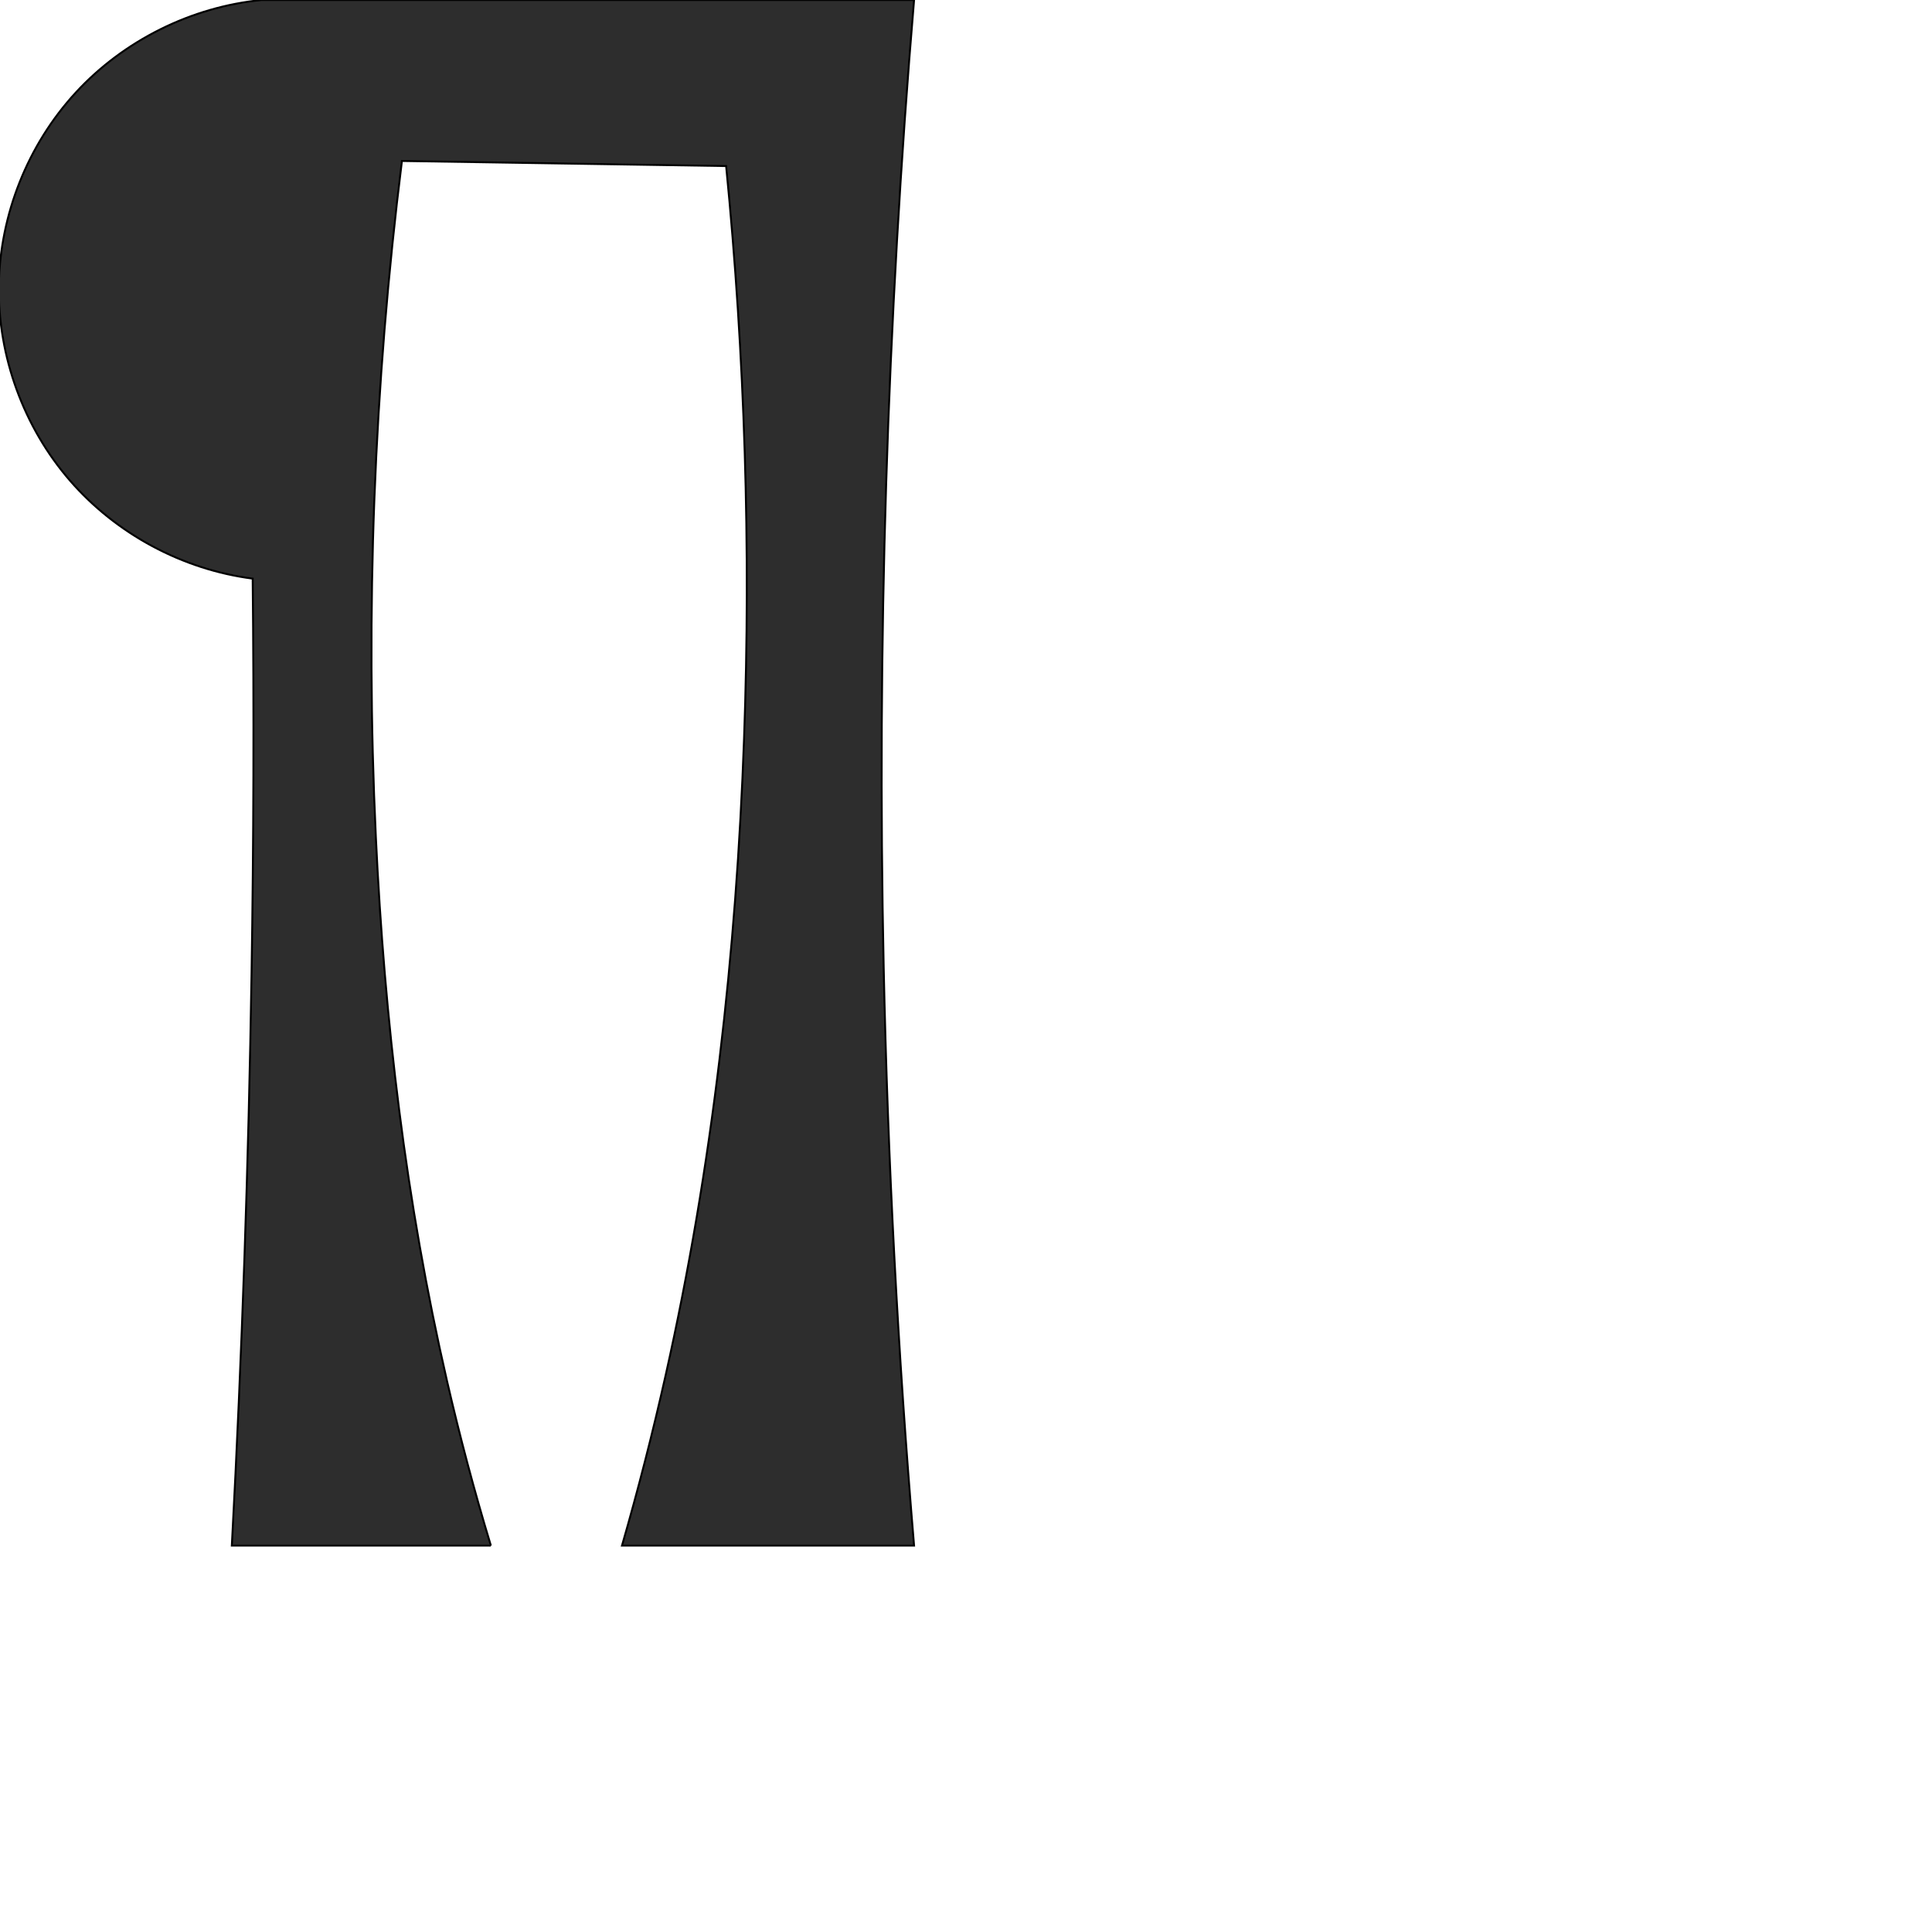
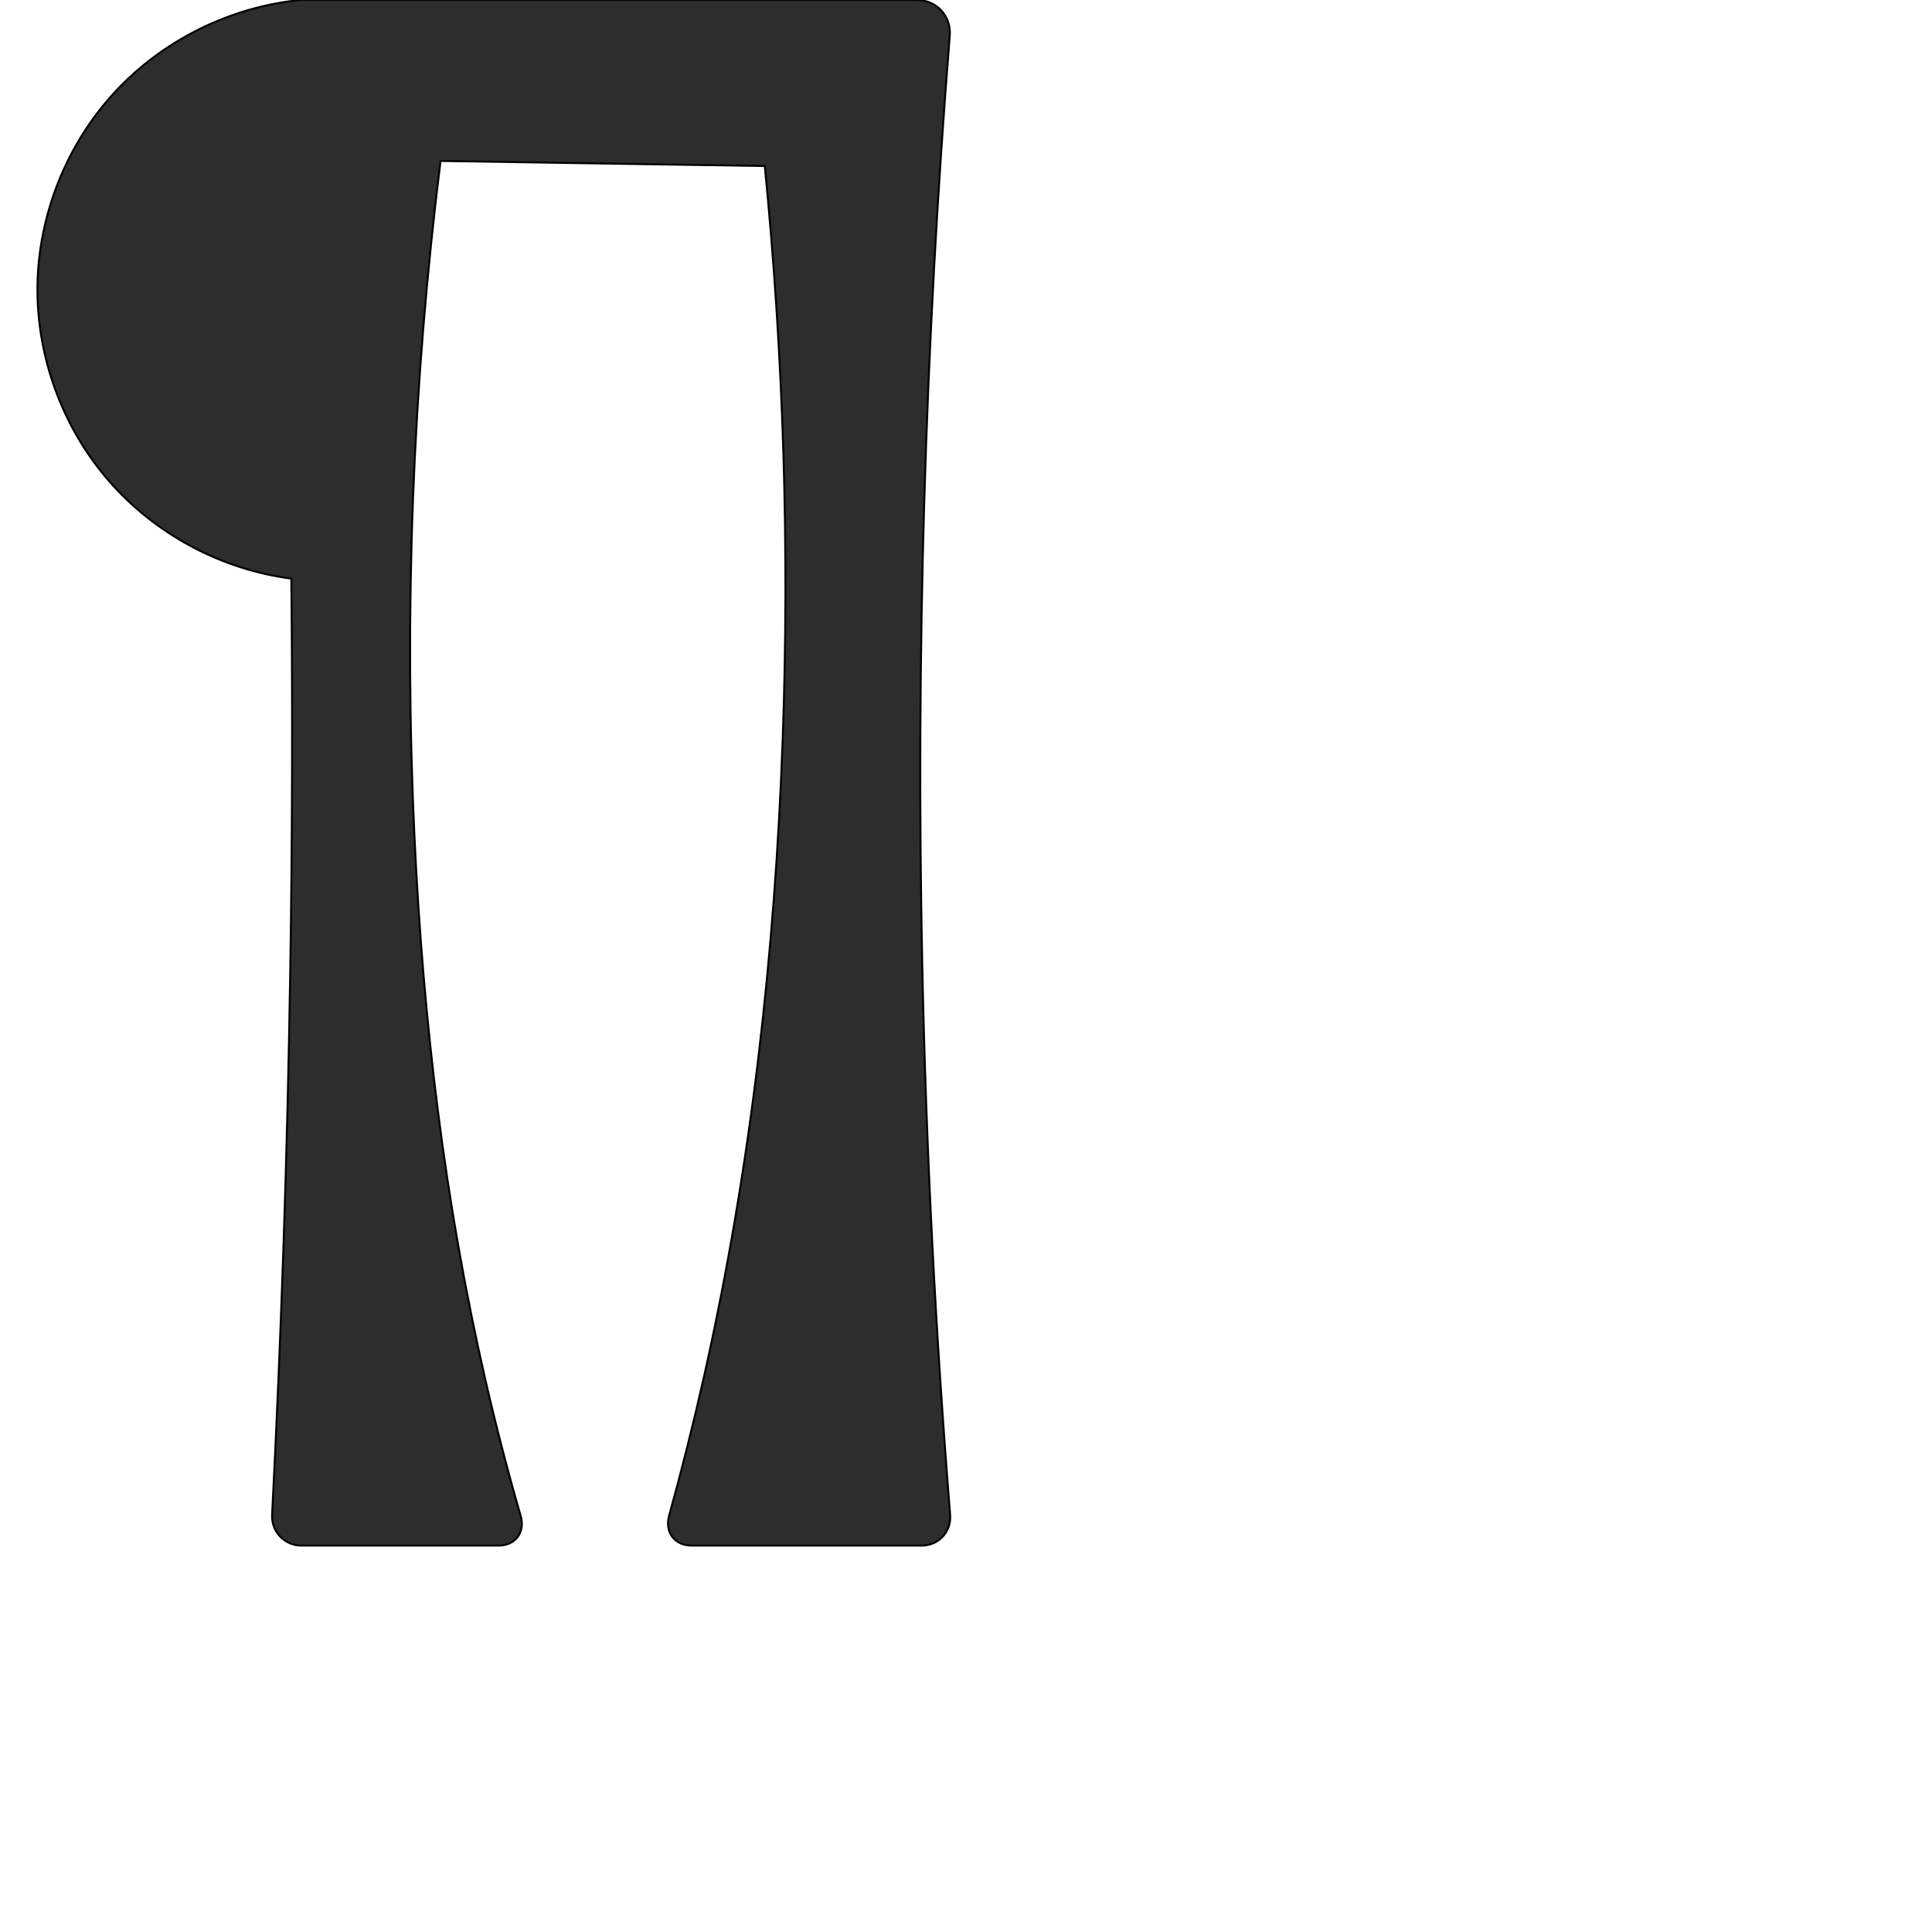
<svg xmlns="http://www.w3.org/2000/svg" xml:space="preserve" width="1000" height="1000" version="1.1" style="clip-rule:evenodd;fill-rule:evenodd;image-rendering:optimizeQuality;shape-rendering:geometricPrecision;text-rendering:geometricPrecision" viewBox="0 0 1000 1000" id="svg10">
  <defs id="defs4">
    <style type="text/css" id="style2">
   
    .fil0 {fill:#EF7F1A;fill-rule:nonzero}
   
  </style>
  </defs>
-   <path style="fill:#2d2d2d;stroke:#000000;stroke-width:1px;stroke-linecap:butt;stroke-linejoin:miter;stroke-opacity:1" d="M 254.075,800 H 120 c 5.259,-98.802 8.667,-197.703 10.22,-296.633 1.067,-67.952 1.258,-135.917 0.575,-203.874 C 94.515,294.808 60.179,276.384 36.217,248.744 12.254,221.104 -1.114,184.501 -0.607,147.924 -0.098,111.247 14.361,74.933 39.203,47.944 64.044,20.955 99.037,3.541 135.547,0 H 473.119 C 459.121,166.452 453.869,333.64 457.391,500.643 459.498,600.56 464.744,700.412 473.119,800 H 321.945 c 8.411,-29.15 15.947,-58.552 22.592,-88.155 24.285,-108.181 36.63,-218.851 40.595,-329.653 3.535,-98.807 0.431,-197.851 -9.284,-296.243 L 208.036,83.315 C 193.547,199.288 189.026,316.505 194.538,433.25 c 4.468,94.617 15.548,189.082 36.798,281.39 6.607,28.701 14.192,57.176 22.738,85.36 z" id="path853" />
+   <path style="fill:#2d2d2d;stroke:#000000;stroke-width:1px;stroke-linecap:butt;stroke-linejoin:miter;stroke-opacity:1" d="M 257.975,800 H 156.1 c -8.892,0 -15.715,-7.198 -15.26,-16.078 4.784,-93.453 7.912,-186.991 9.38,-280.555 1.067,-67.952 1.258,-135.917 0.575,-203.874 C 114.515,294.808 80.179,276.384 56.217,248.744 32.254,221.104 18.886,184.501 19.393,147.924 19.902,111.247 34.361,74.933 59.203,47.944 84.044,20.955 119.037,3.541 155.547,0 h 318.983 c 10.267,0 17.888,8.293 17.068,18.527 C 478.744,178.856 473.999,339.835 477.391,500.643 c 1.994,94.552 6.799,189.045 14.406,283.312 C 492.512,792.817 485.911,800 477.019,800 H 358.045 c -8.892,0 -14.093,-6.923 -11.719,-15.492 6.668,-24.066 12.741,-48.296 18.211,-72.663 24.285,-108.181 36.63,-218.851 40.595,-329.653 3.535,-98.807 0.431,-197.851 -9.284,-296.243 L 228.036,83.315 C 213.547,199.288 209.026,316.505 214.538,433.25 c 4.468,94.617 15.548,189.082 36.798,281.39 5.403,23.471 11.46,46.791 18.162,69.924 C 271.973,793.105 266.866,800 257.975,800 Z" id="path853" />
</svg>
